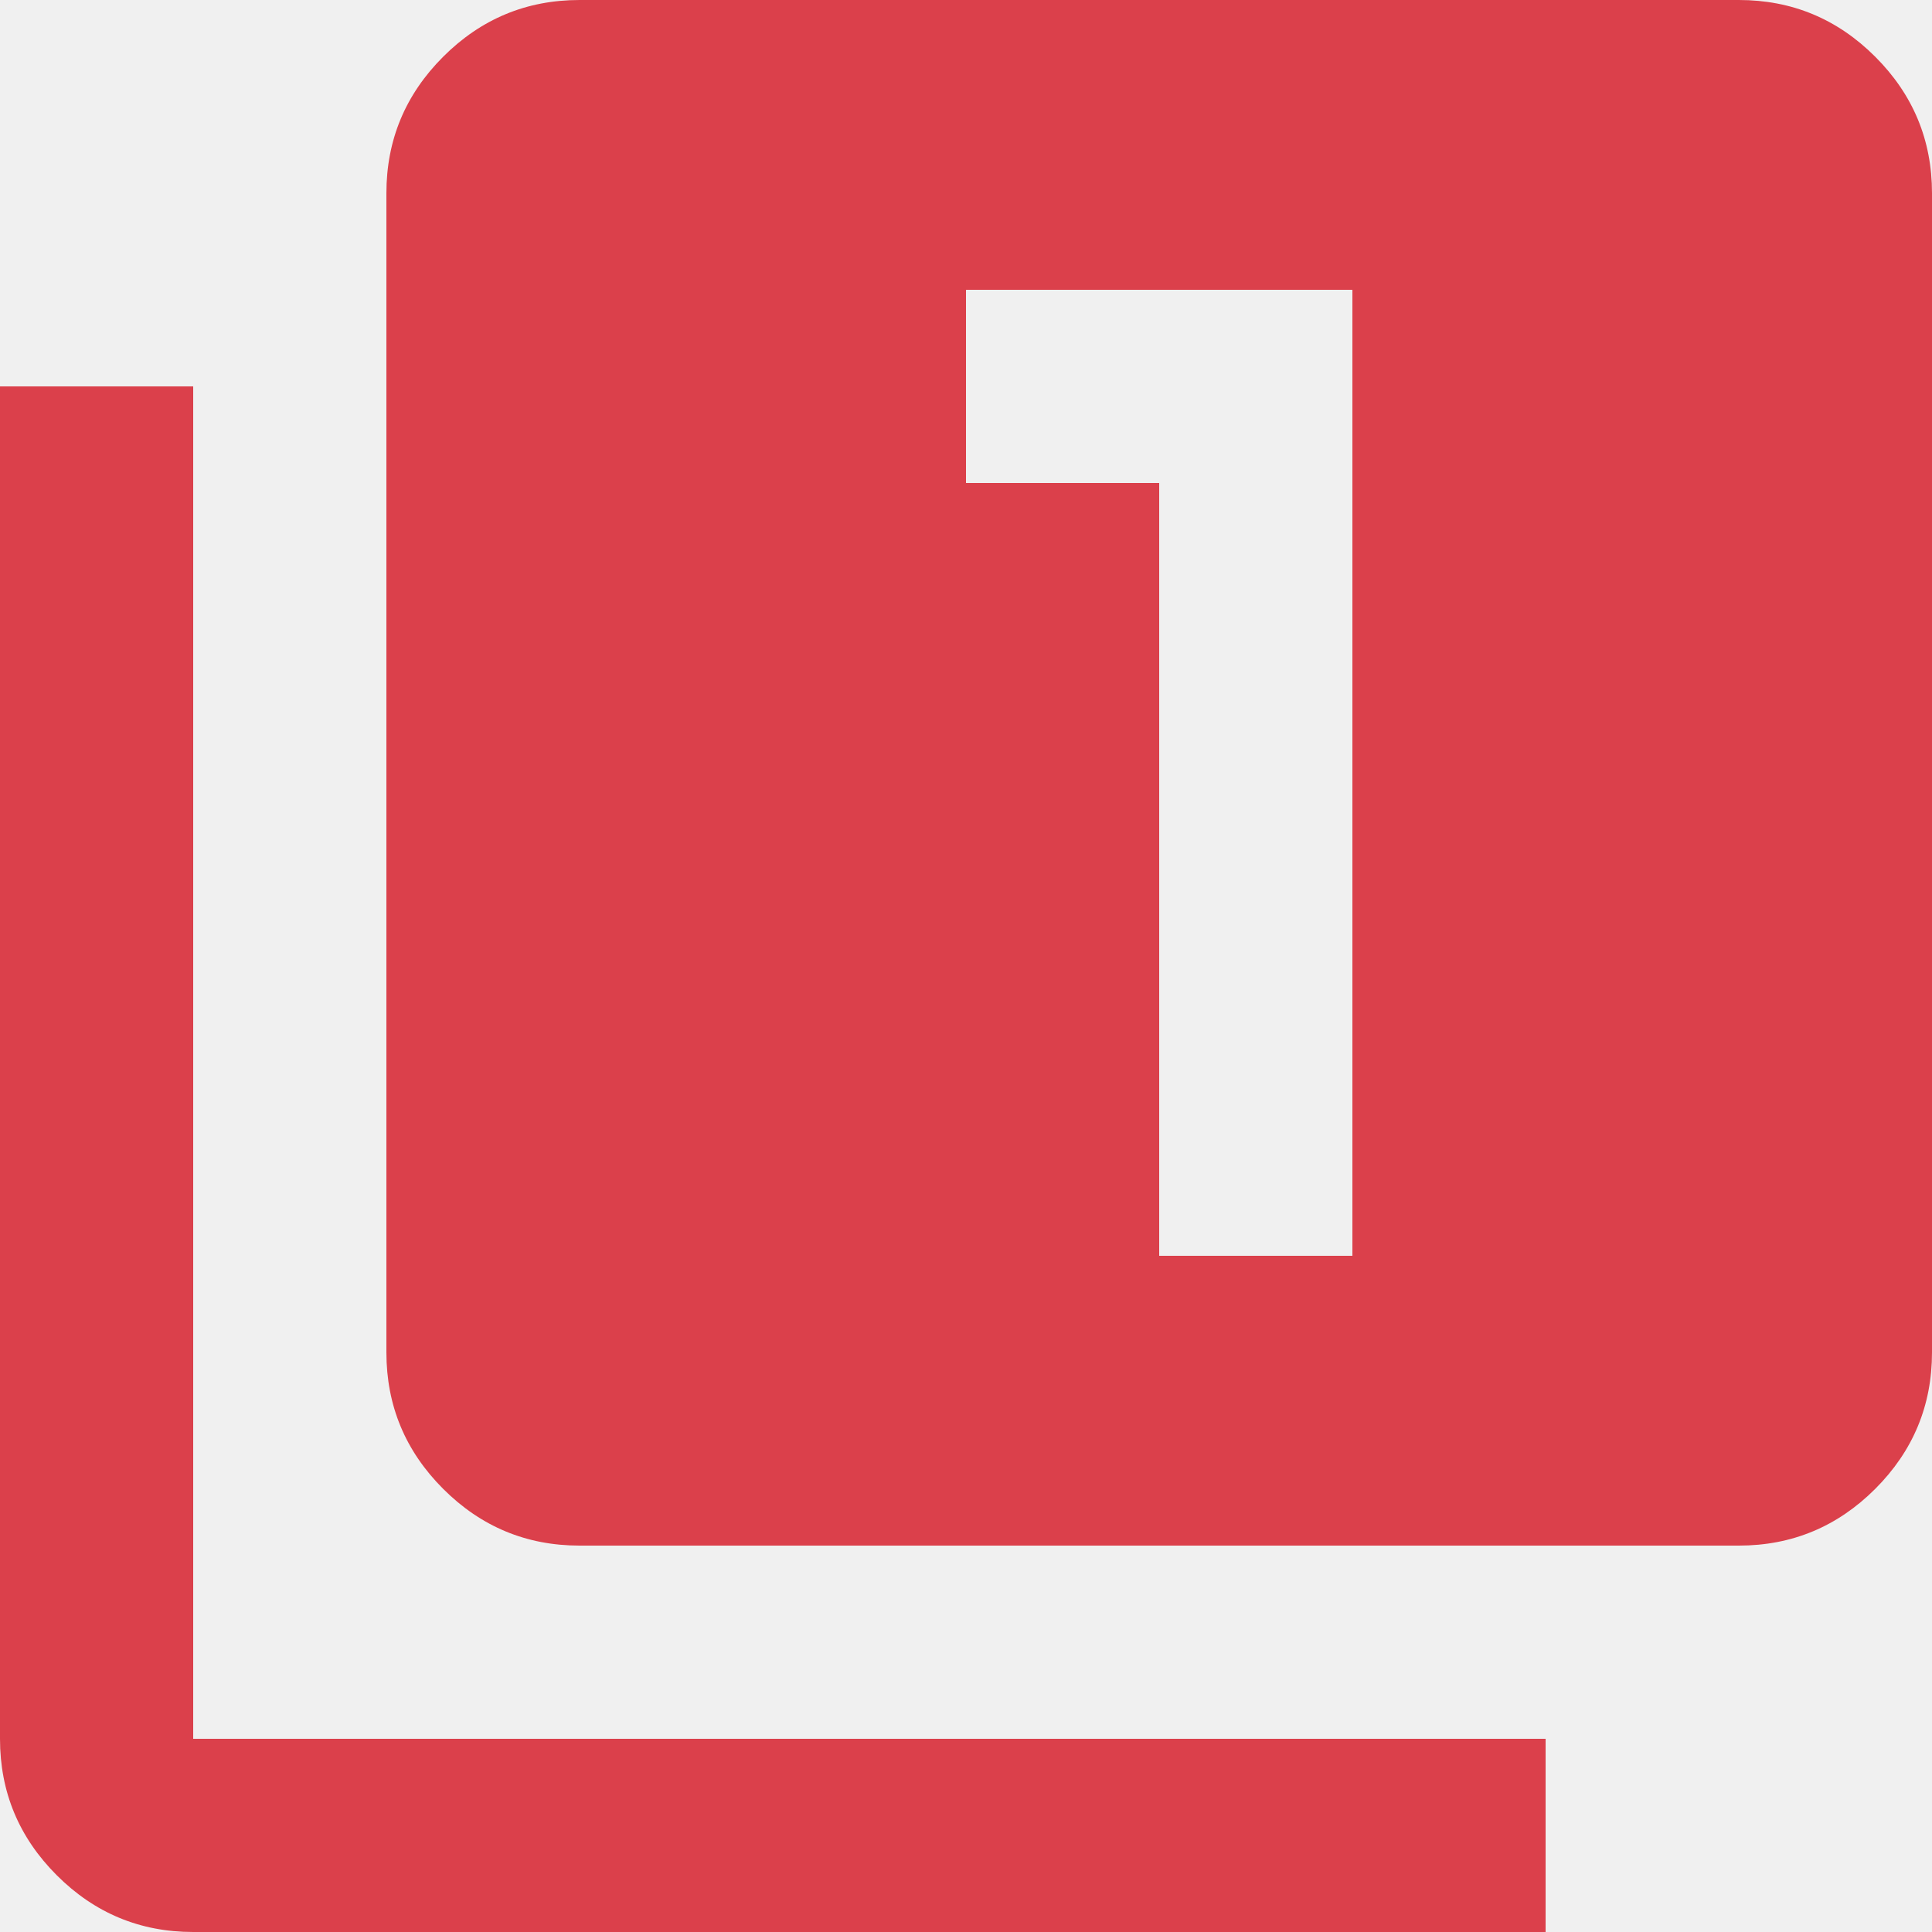
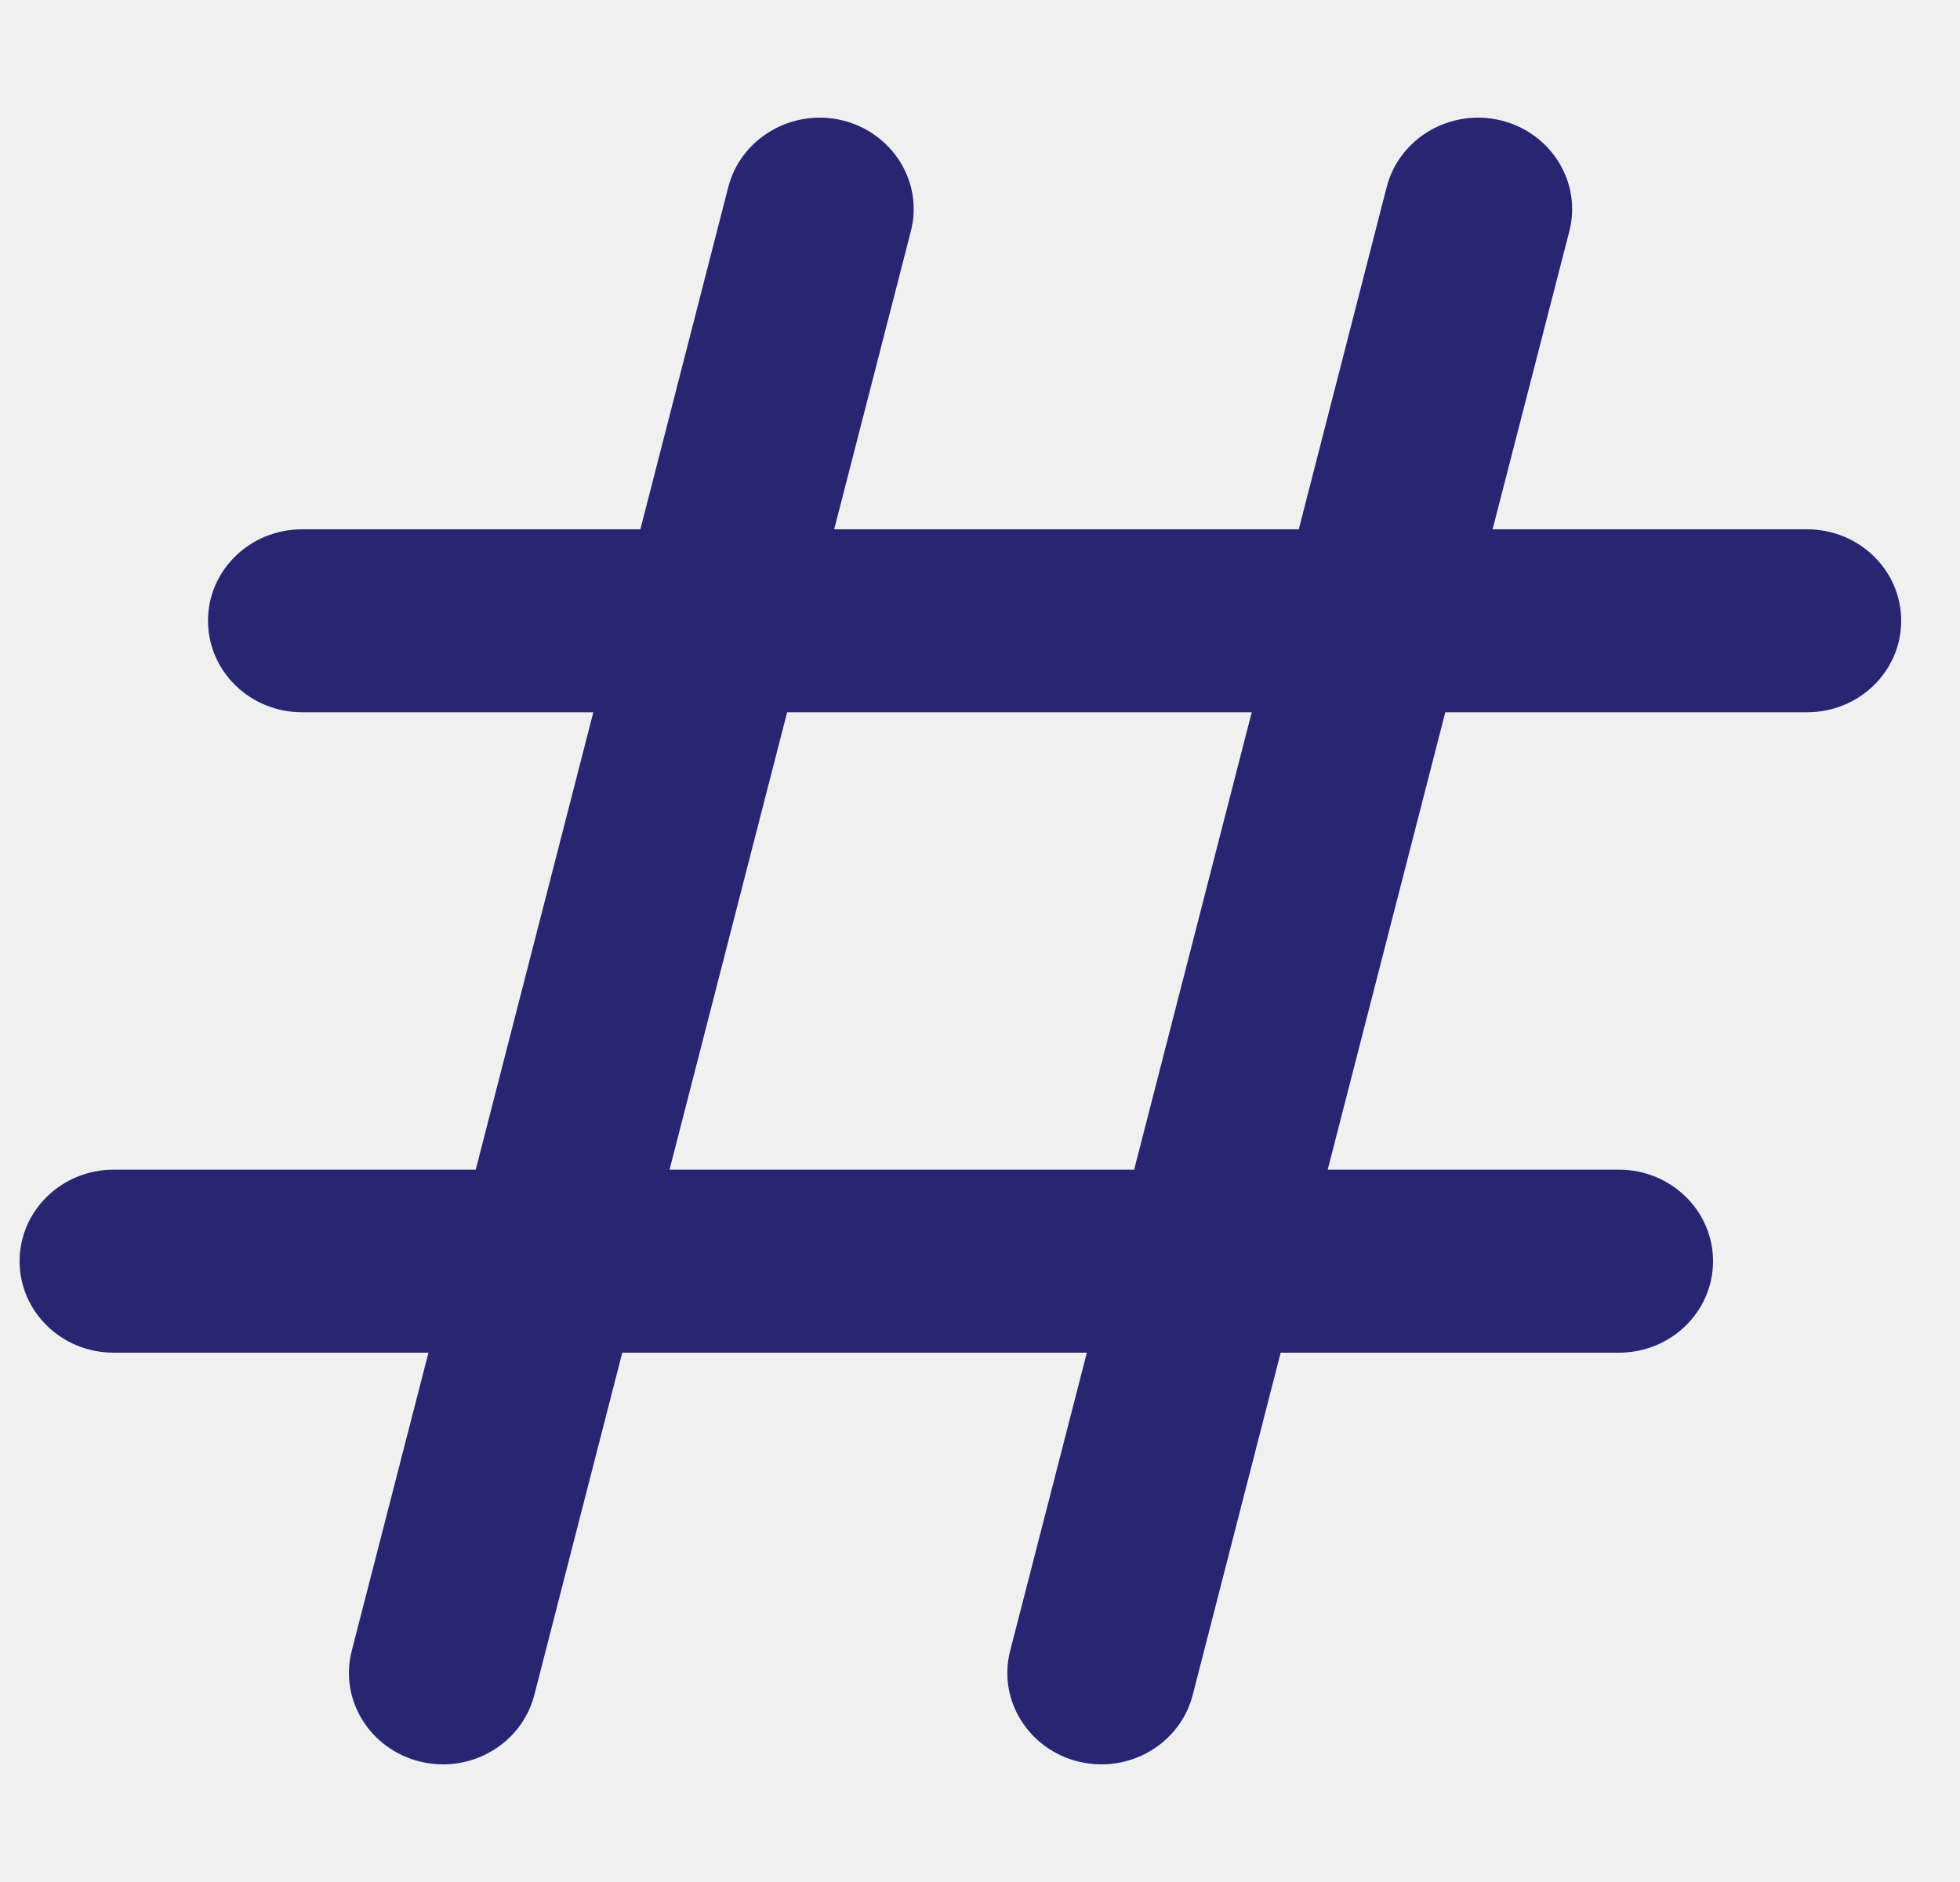
- <svg xmlns="http://www.w3.org/2000/svg" width="20" height="20" viewBox="0 0 20 20" fill="none" version="1.1" id="svg1" xml:space="preserve">
-   <defs id="defs1" fill="#000000" />
-   <g style="fill:#db404b;fill-opacity:1" id="g41" transform="matrix(0.025,0,0,0.025,-2.000002,22)">
-     <path d="m 560,-360 h 80 V -760 H 480 v 80 h 80 z m -240,120 q -33,0 -56.5,-23.5 Q 240,-287 240,-320 v -480 q 0,-33 23.5,-56.5 Q 287,-880 320,-880 h 480 q 33,0 56.5,23.5 23.5,23.5 23.5,56.5 v 480 q 0,33 -23.5,56.5 Q 833,-240 800,-240 Z M 160,-80 q -33,0 -56.5,-23.5 Q 80,-127 80,-160 v -560 h 80 v 560 h 560 v 80 z" id="path1-54" style="fill:#db404b;fill-opacity:1" />
+ <svg xmlns="http://www.w3.org/2000/svg" width="25" height="24" viewBox="0 0 25 24" fill="none">
+   <g clip-path="url(#clip0_290_2737)">
+     <path d="M23.053 6.75H19.038L20.017 2.949C20.178 2.325 19.785 1.692 19.143 1.535C18.501 1.38 17.85 1.759 17.688 2.383L16.566 6.75H10.64L11.618 2.949C11.78 2.325 11.387 1.692 10.745 1.535C10.106 1.38 9.452 1.759 9.29 2.383L8.168 6.75H3.853C3.19 6.75 2.653 7.272 2.653 7.916C2.653 8.561 3.19 9.083 3.853 9.083H7.568L6.068 14.916H1.45C0.787 14.916 0.25 15.439 0.25 16.083C0.25 16.728 0.787 17.25 1.45 17.25H5.465L4.487 21.05C4.325 21.675 4.718 22.308 5.36 22.465C5.459 22.488 5.555 22.5 5.651 22.5C6.188 22.5 6.677 22.147 6.815 21.616L7.937 17.25H13.863L12.885 21.05C12.723 21.675 13.116 22.308 13.758 22.465C13.857 22.488 13.953 22.5 14.049 22.5C14.586 22.5 15.075 22.147 15.213 21.616L16.335 17.25H20.649C21.313 17.25 21.85 16.728 21.85 16.083C21.85 15.439 21.313 14.916 20.649 14.916H16.935L18.435 9.083H23.05C23.713 9.083 24.25 8.561 24.25 7.916C24.25 7.272 23.713 6.75 23.05 6.75H23.053ZM14.466 14.916H8.54L10.04 9.083H15.966L14.466 14.916Z" fill="#282573" />
  </g>
+   <defs>
+     <clipPath id="clip0_290_2737">
+       <rect width="24" height="24" fill="white" transform="translate(0.25)" />
+     </clipPath>
+   </defs>
</svg>
